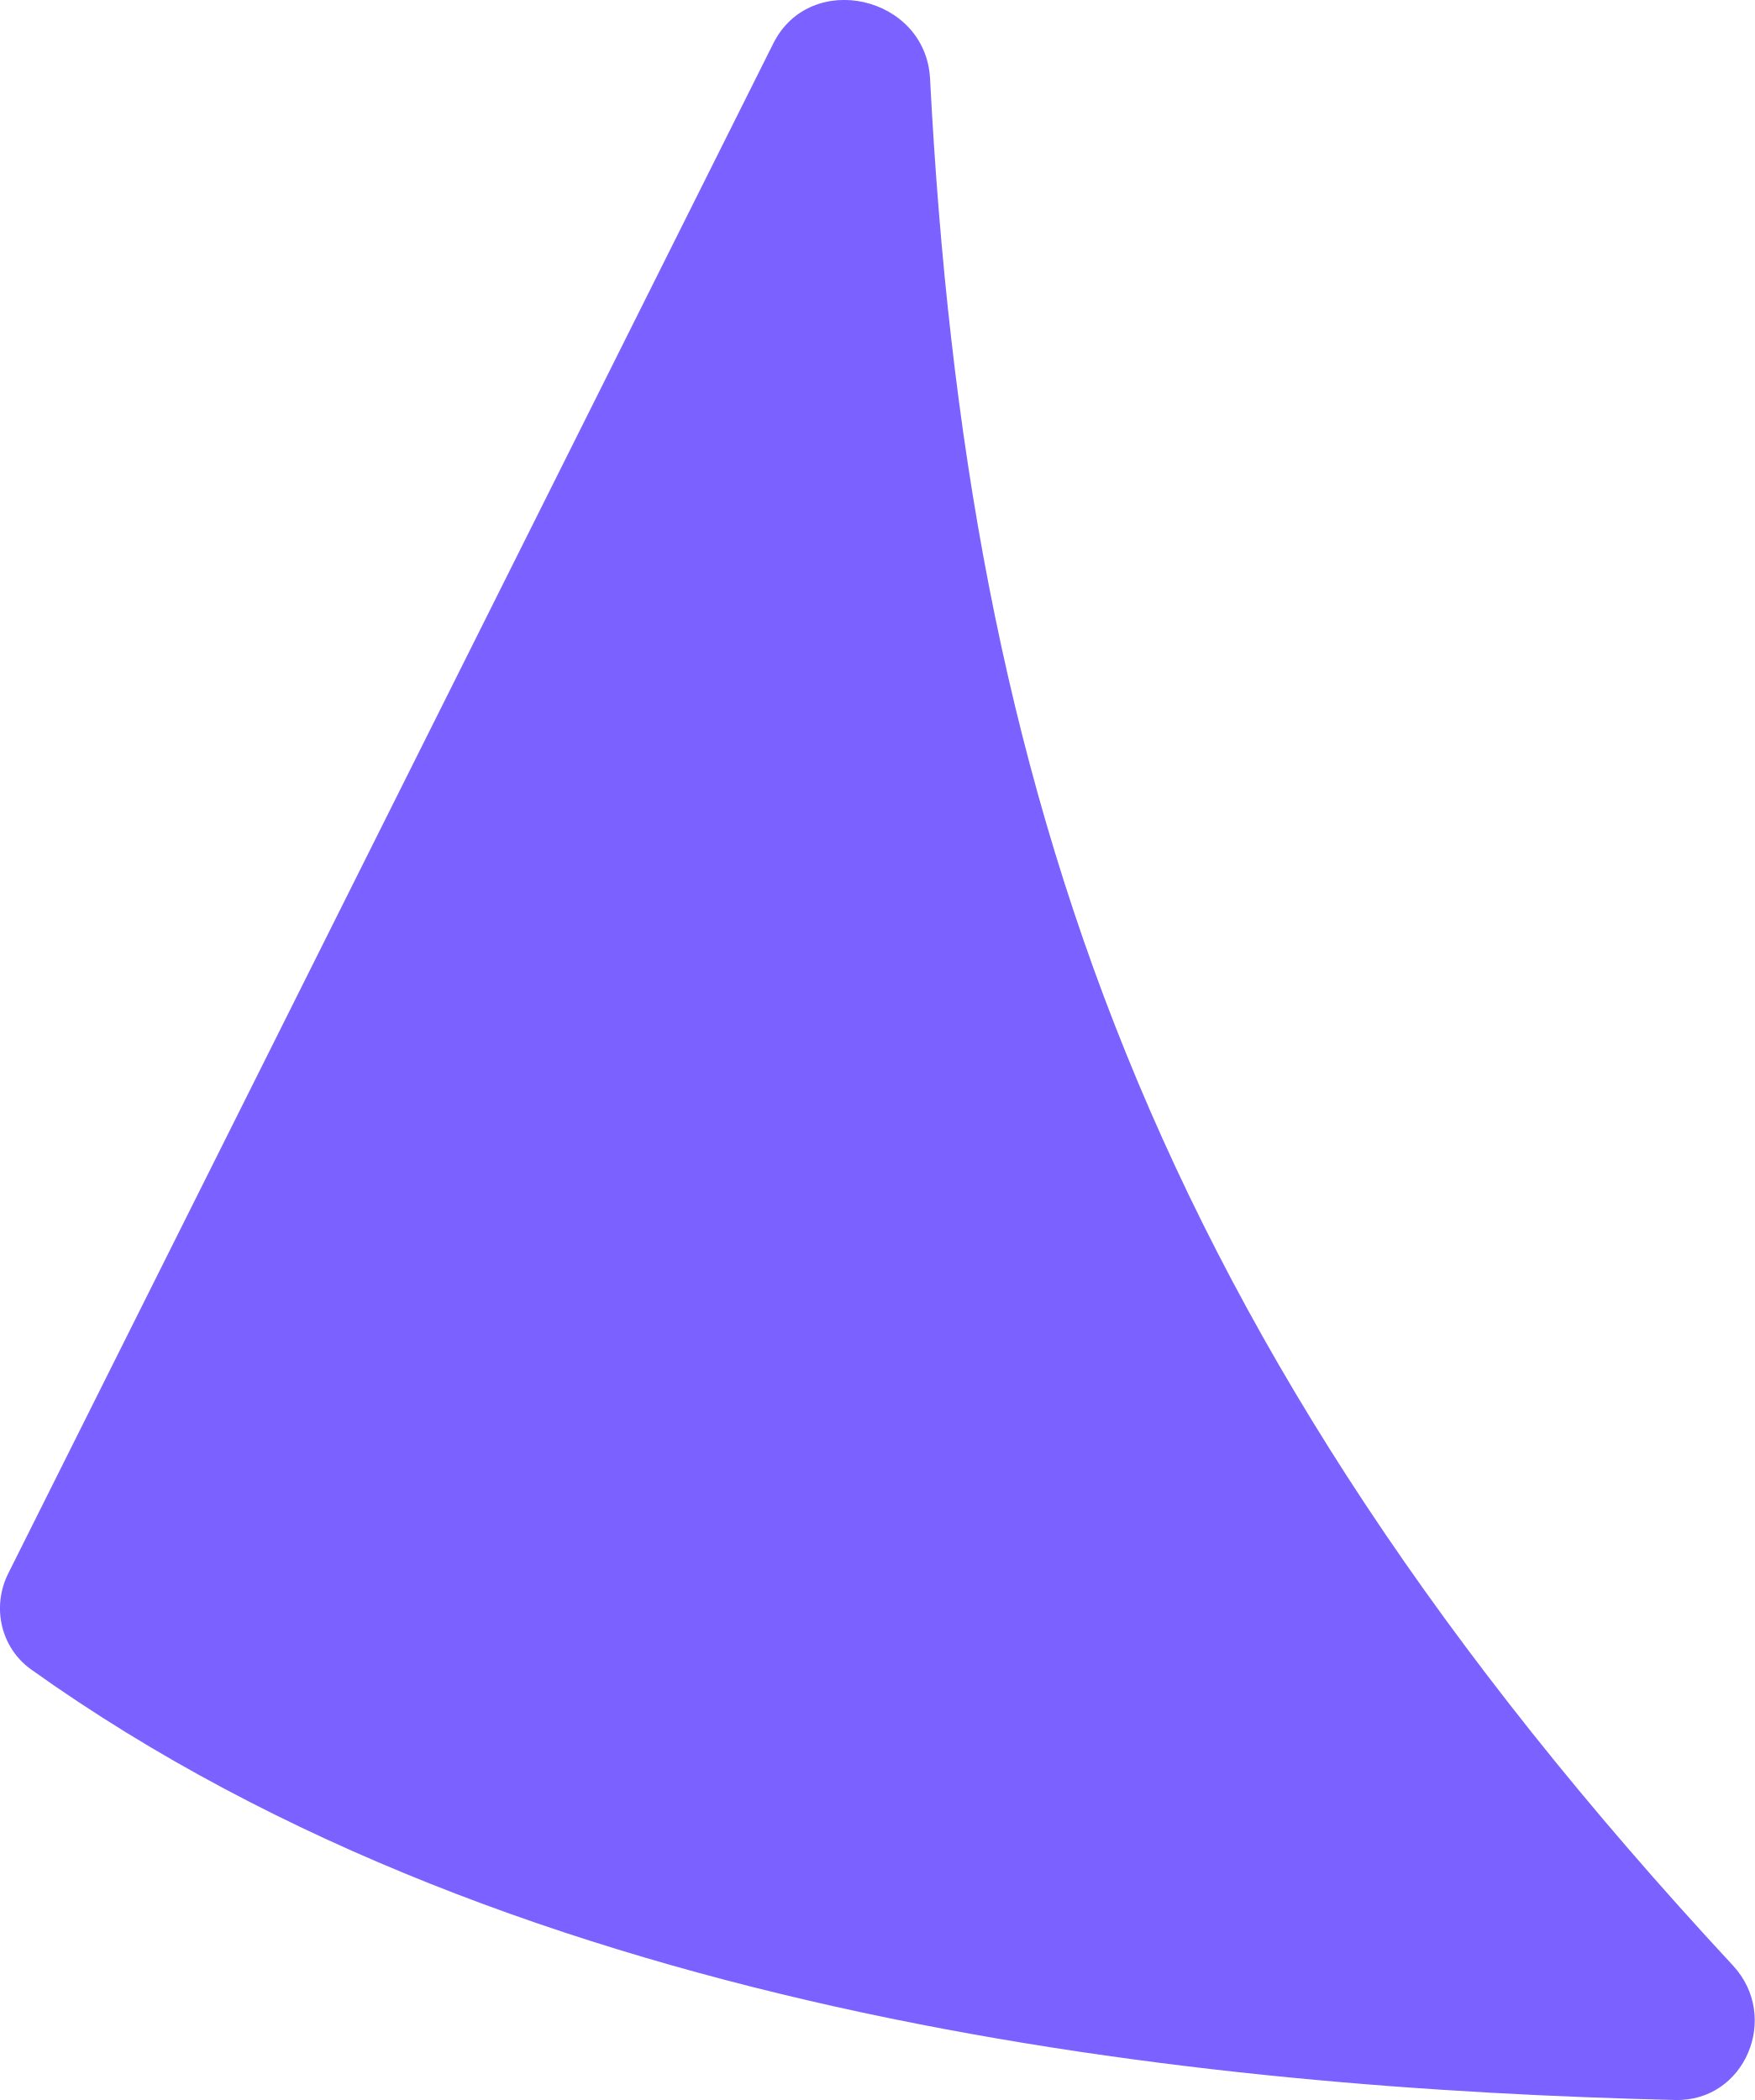
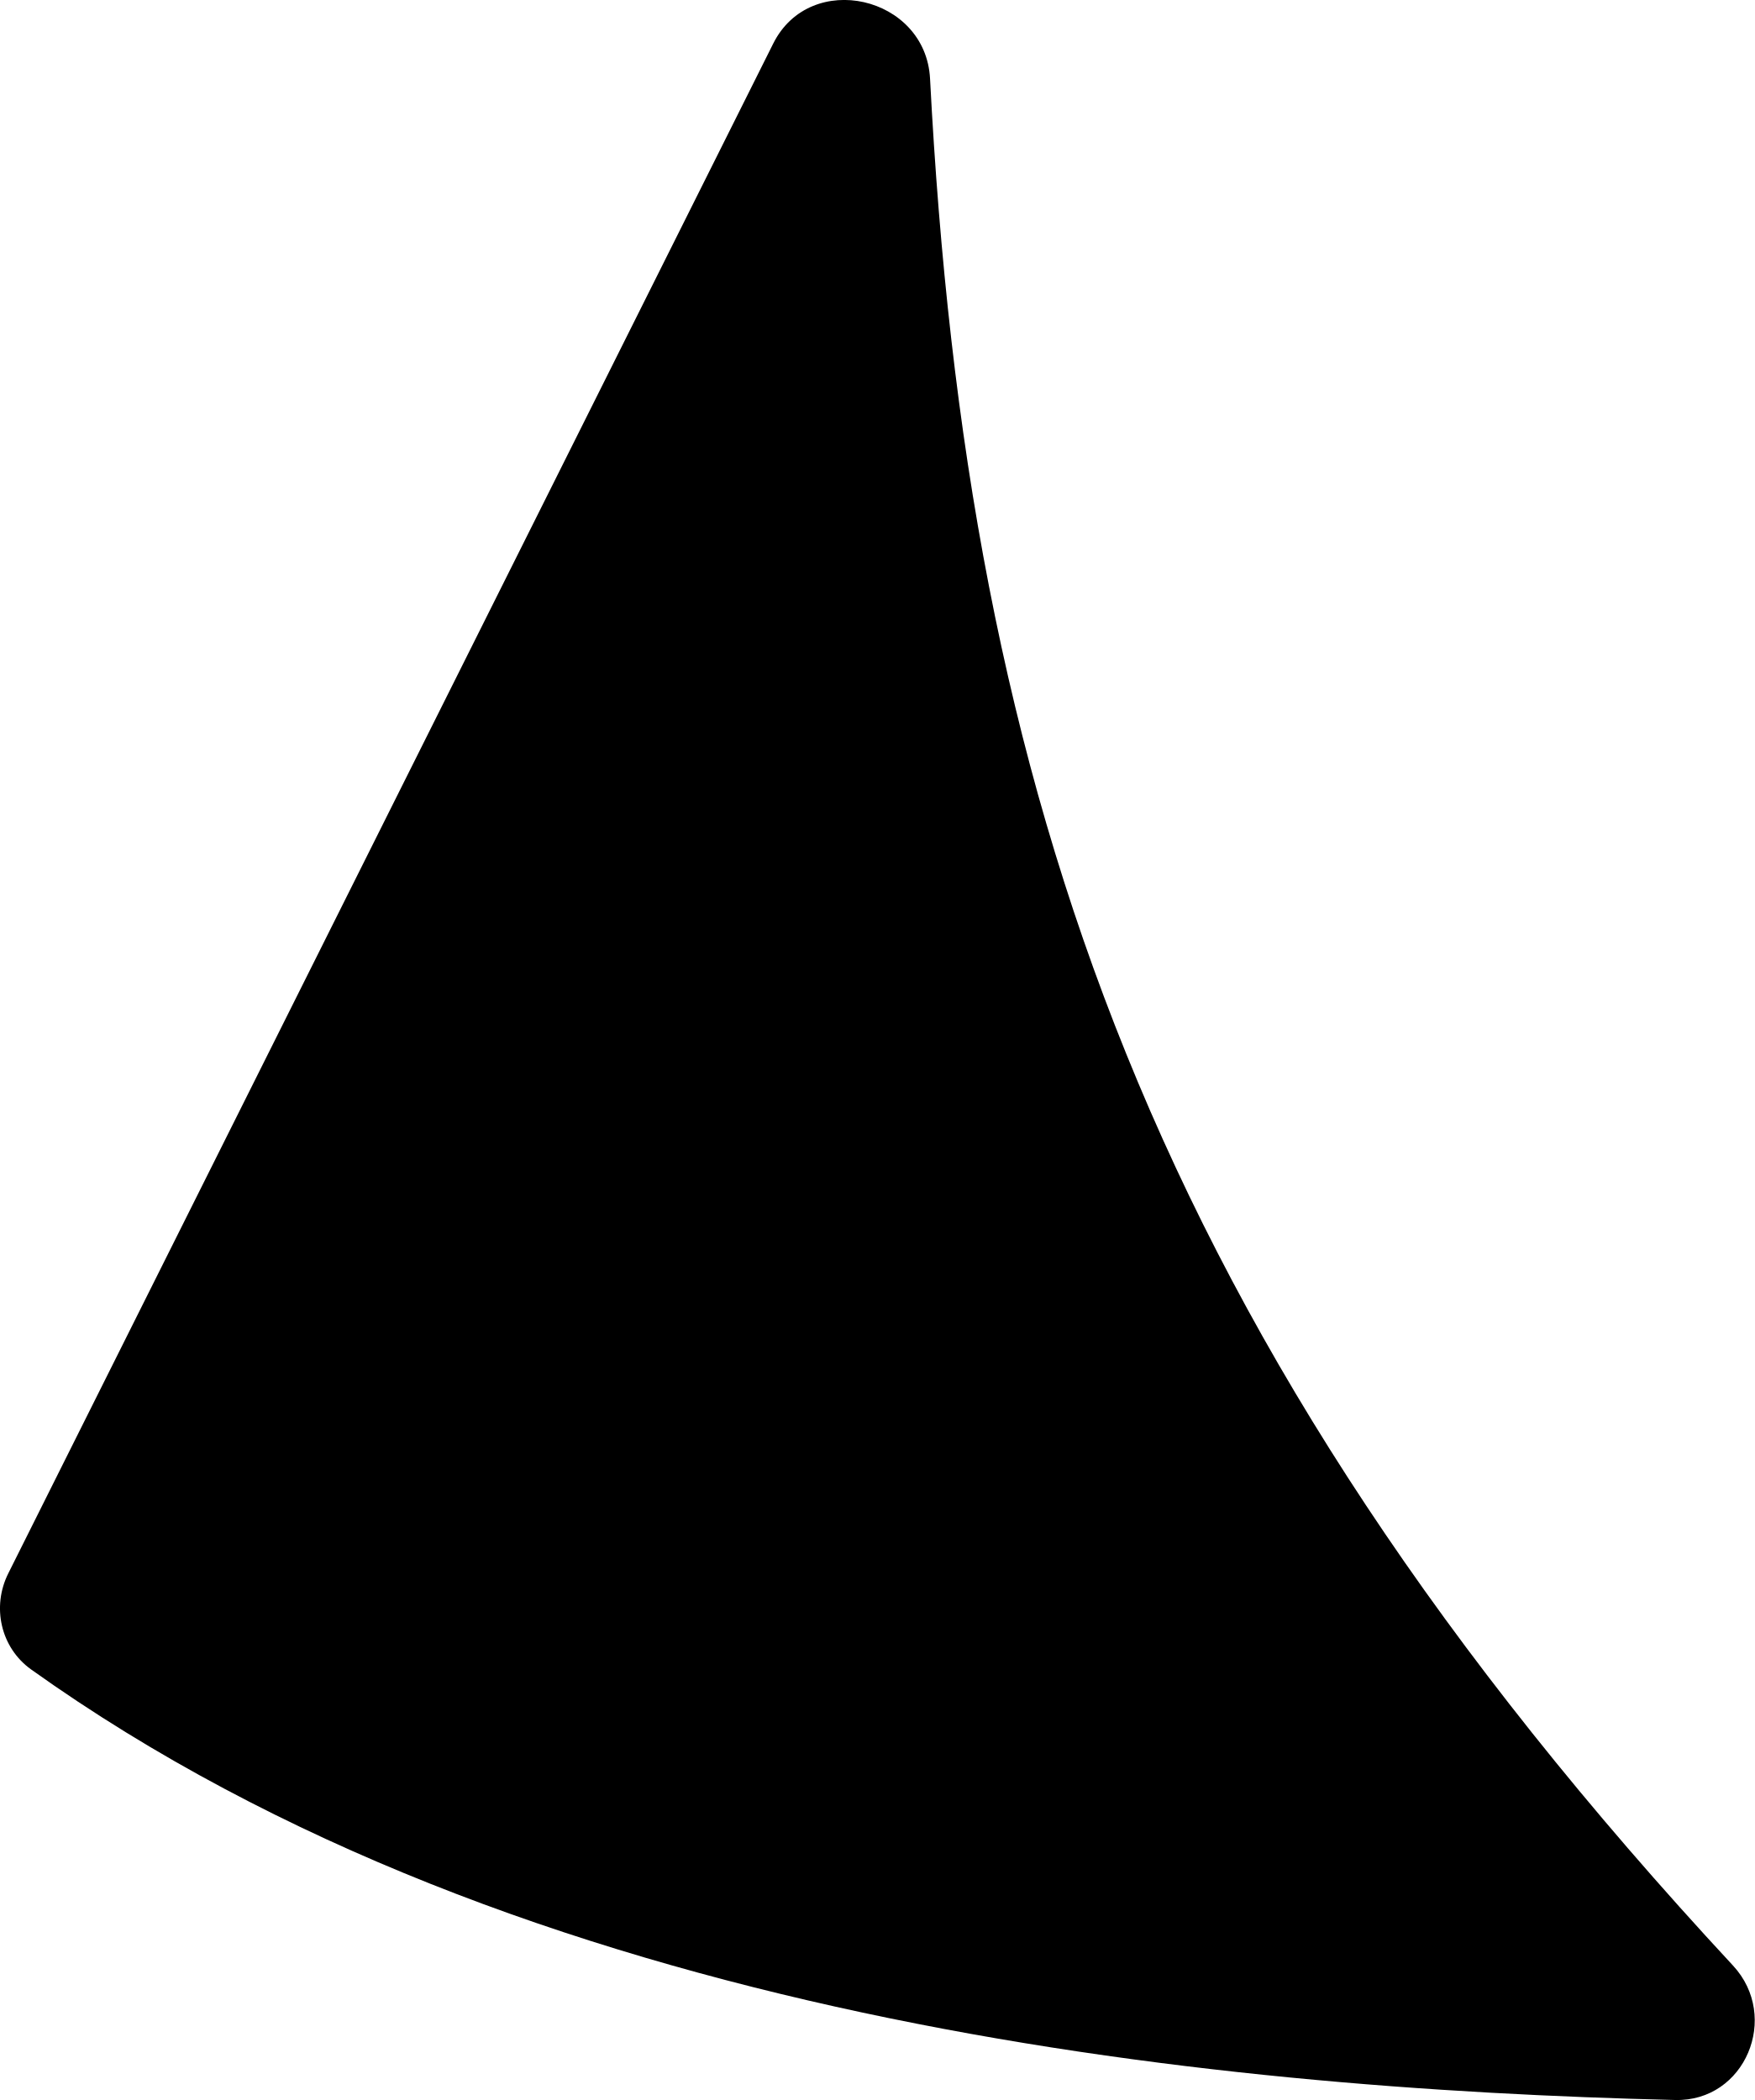
<svg xmlns="http://www.w3.org/2000/svg" preserveAspectRatio="none" overflow="visible" style="display: block;" width="11.169" height="13.369" viewBox="0 0 11.169 13.369" fill="none">
-   <path id="vector" d="M11.031 12.513C7.311 8.505 6.157 5.051 5.92 0.5C5.892 -0.027 5.158 -0.195 4.922 0.277L0.053 10.016C-0.054 10.229 0.004 10.489 0.198 10.628C3.336 12.869 7.676 13.297 10.663 13.369C11.108 13.38 11.334 12.84 11.031 12.513Z" fill="#7B61FF" />
+   <path id="vector" d="M11.031 12.513C7.311 8.505 6.157 5.051 5.92 0.5C5.892 -0.027 5.158 -0.195 4.922 0.277L0.053 10.016C-0.054 10.229 0.004 10.489 0.198 10.628C3.336 12.869 7.676 13.297 10.663 13.369C11.108 13.38 11.334 12.84 11.031 12.513Z" fill="currentColor" />
</svg>
